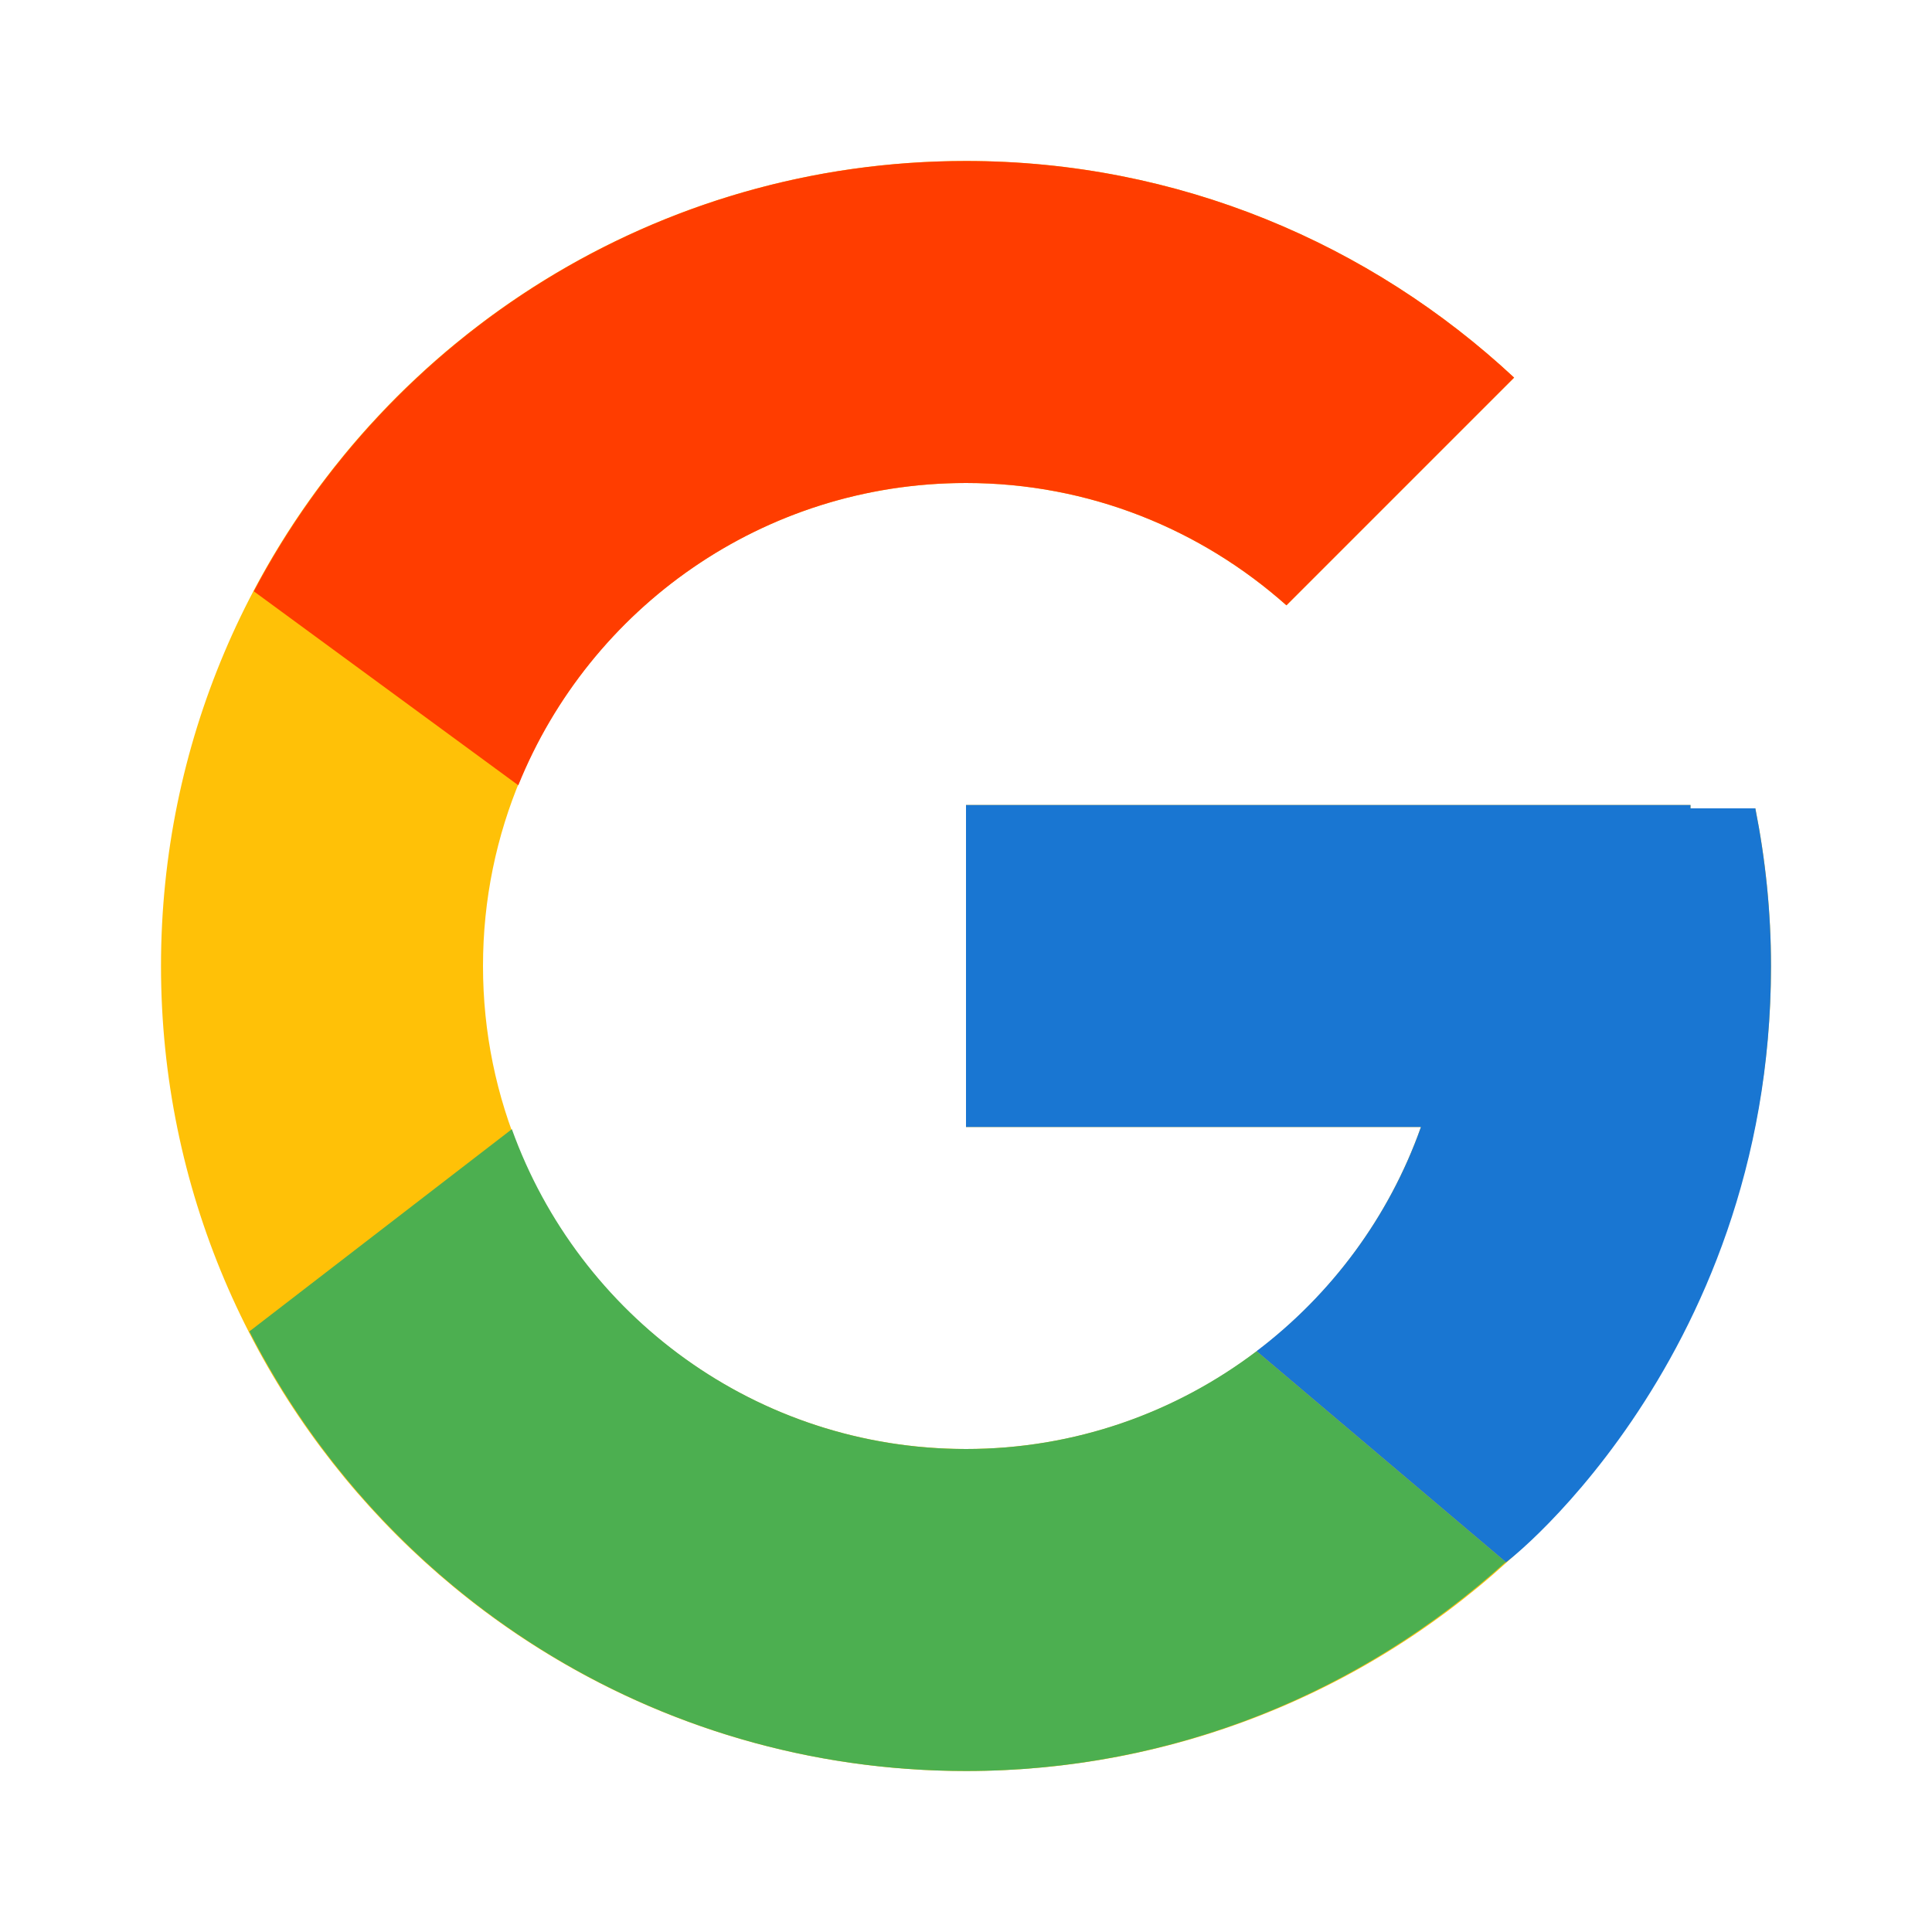
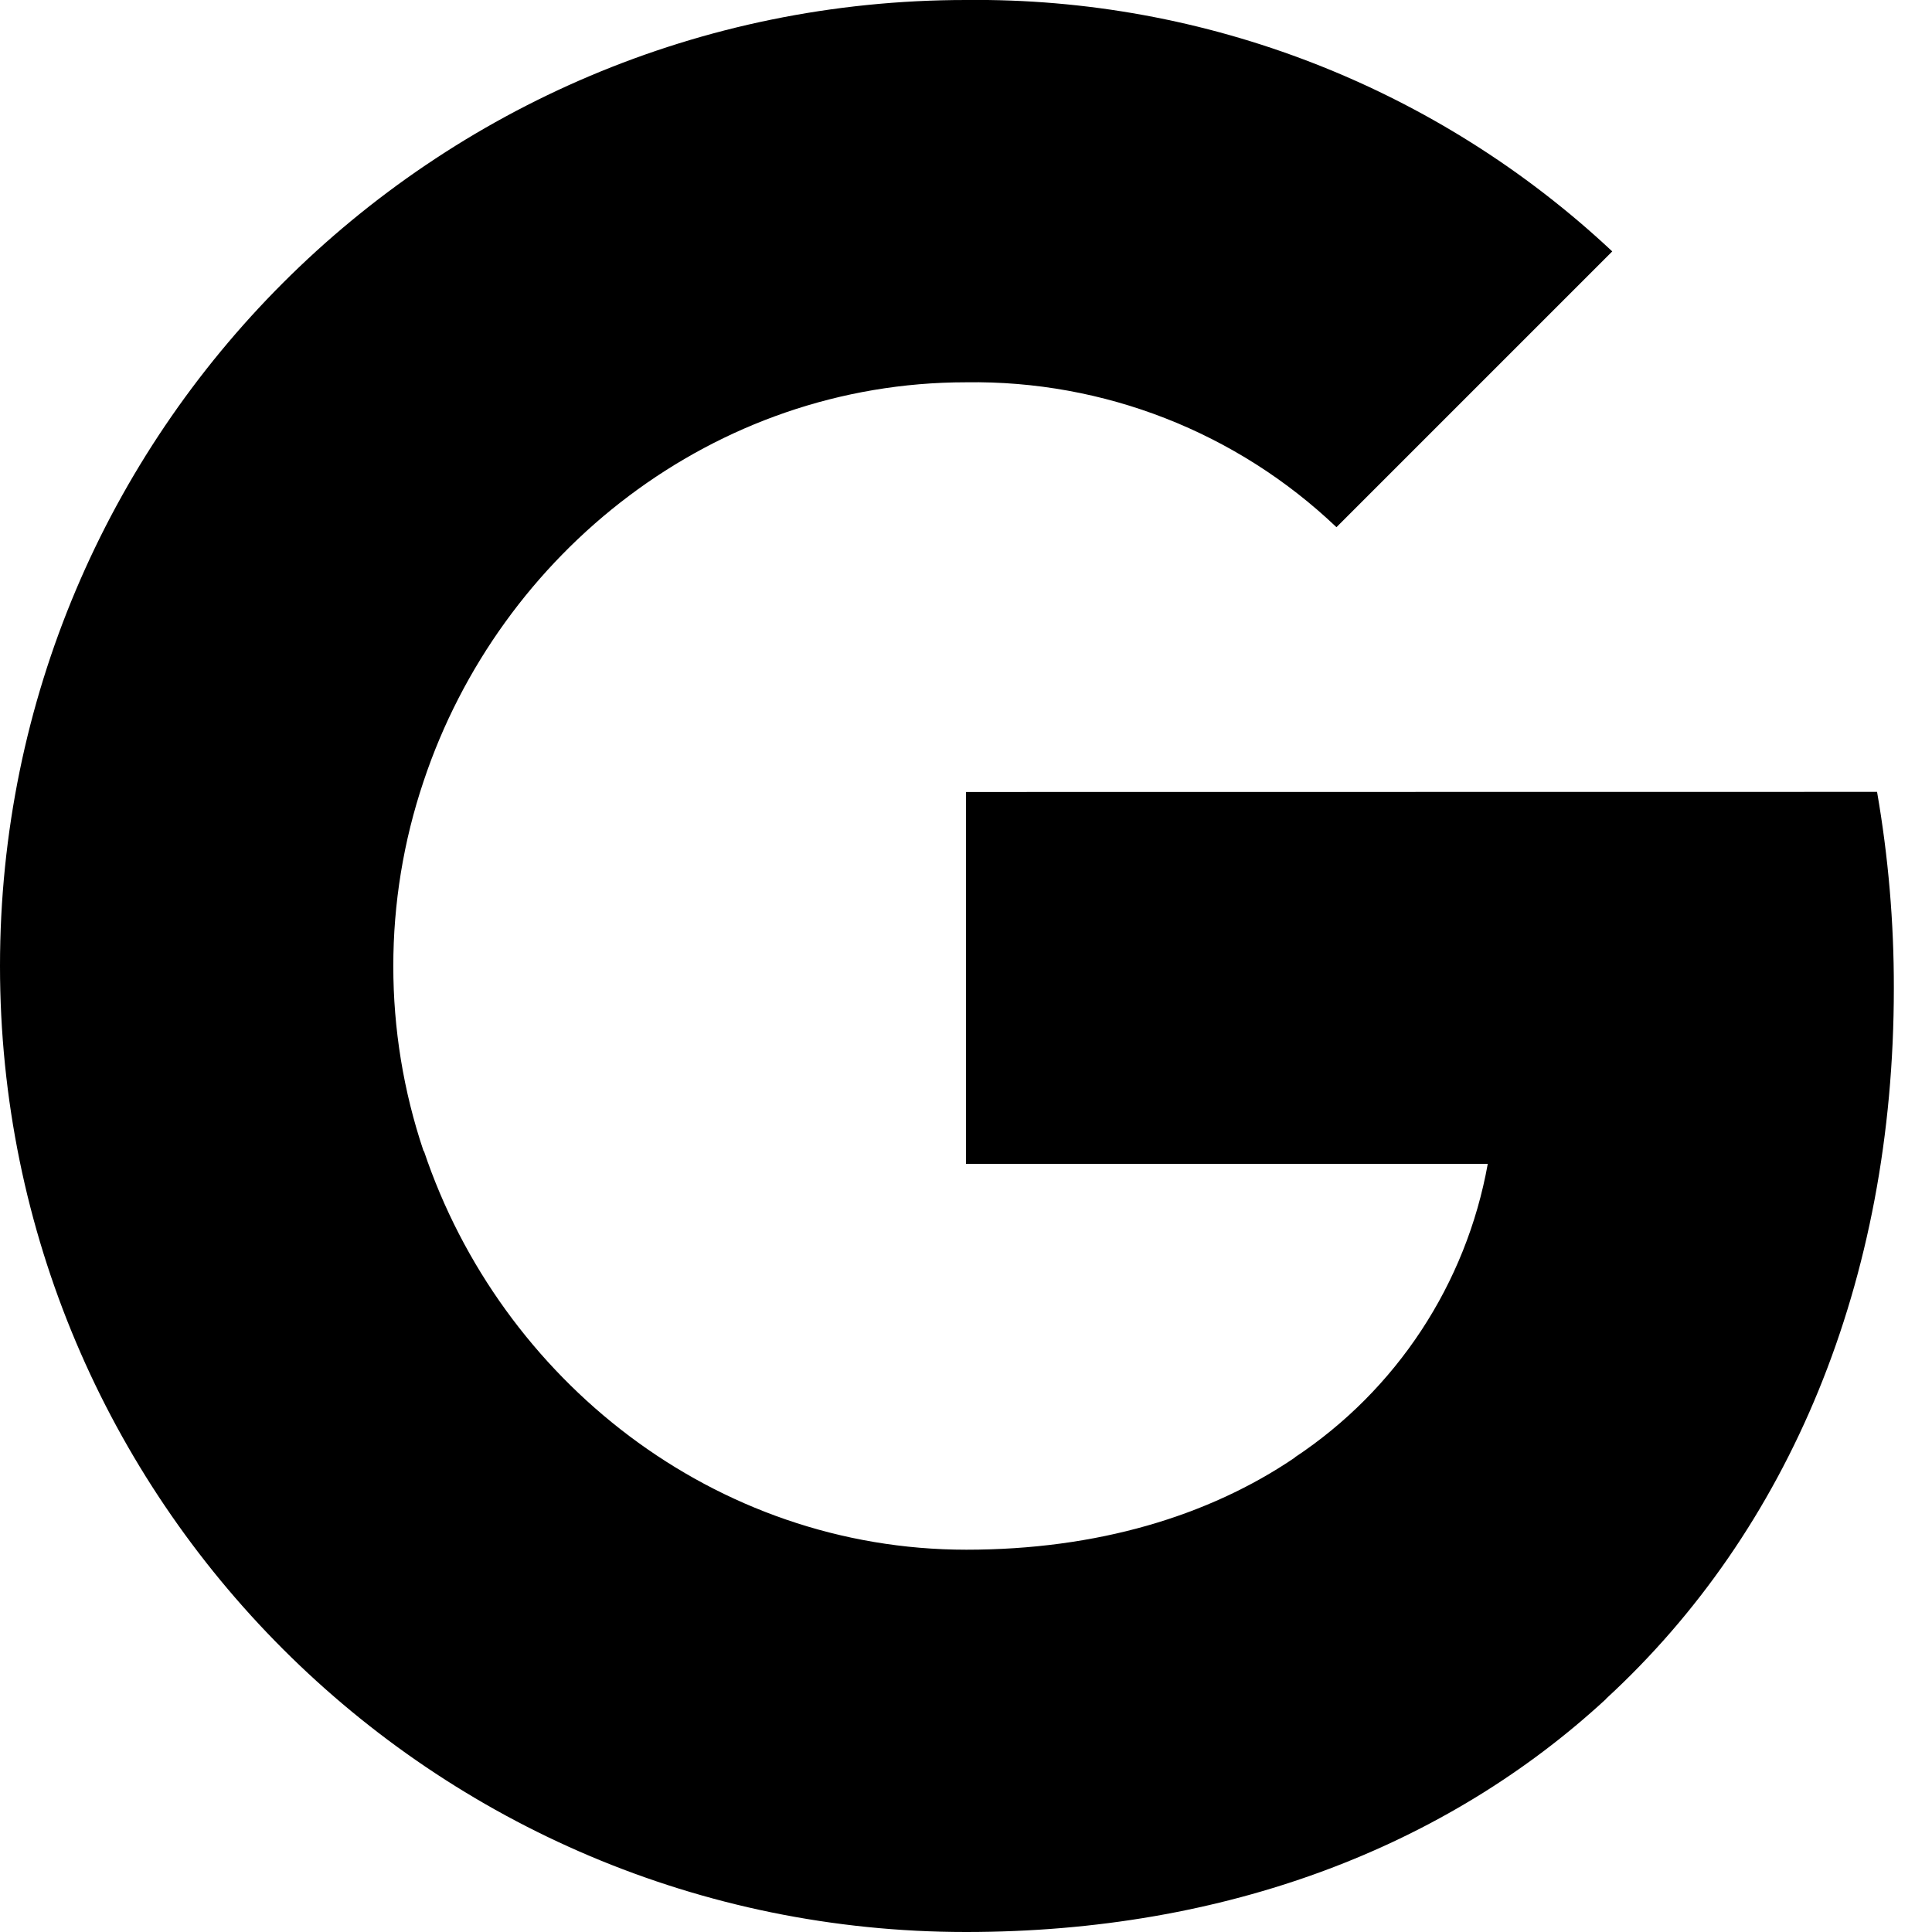
- <svg xmlns="http://www.w3.org/2000/svg" viewBox="0 0 48 48" width="48px" height="48px">
-   <path fill="#FFC107" d="M43.611,20.083H42V20H24v8h11.303c-1.649,4.657-6.08,8-11.303,8c-6.627,0-12-5.373-12-12c0-6.627,5.373-12,12-12c3.059,0,5.842,1.154,7.961,3.039l5.657-5.657C34.046,6.053,29.268,4,24,4C12.955,4,4,12.955,4,24c0,11.045,8.955,20,20,20c11.045,0,20-8.955,20-20C44,22.659,43.862,21.35,43.611,20.083z" />
-   <path fill="#FF3D00" d="M6.306,14.691l6.571,4.819C14.655,15.108,18.961,12,24,12c3.059,0,5.842,1.154,7.961,3.039l5.657-5.657C34.046,6.053,29.268,4,24,4C16.318,4,9.656,8.337,6.306,14.691z" />
-   <path fill="#4CAF50" d="M24,44c5.166,0,9.86-1.977,13.409-5.192l-6.19-5.238C29.211,35.091,26.715,36,24,36c-5.202,0-9.619-3.317-11.283-7.946l-6.522,5.025C9.505,39.556,16.227,44,24,44z" />
-   <path fill="#1976D2" d="M43.611,20.083H42V20H24v8h11.303c-0.792,2.237-2.231,4.166-4.087,5.571c0.001-0.001,0.002-0.001,0.003-0.002l6.19,5.238C36.971,39.205,44,34,44,24C44,22.659,43.862,21.35,43.611,20.083z" />
+ <svg xmlns="http://www.w3.org/2000/svg" width="16" height="16" fill="currentColor" class="bi bi-google" viewBox="0 0 16 16">
+   <path d="M15.545 6.558a9.4 9.4 0 0 1 .139 1.626c0 2.434-.87 4.492-2.384 5.885h.002C11.978 15.292 10.158 16 8 16A8 8 0 1 1 8 0a7.7 7.7 0 0 1 5.352 2.082l-2.284 2.284A4.35 4.35 0 0 0 8 3.166c-2.087 0-3.86 1.408-4.492 3.304a4.8 4.8 0 0 0 0 3.063h.003c.635 1.893 2.405 3.301 4.492 3.301 1.078 0 2.004-.276 2.722-.764h-.003a3.7 3.7 0 0 0 1.599-2.431H8v-3.08z" />
</svg>
